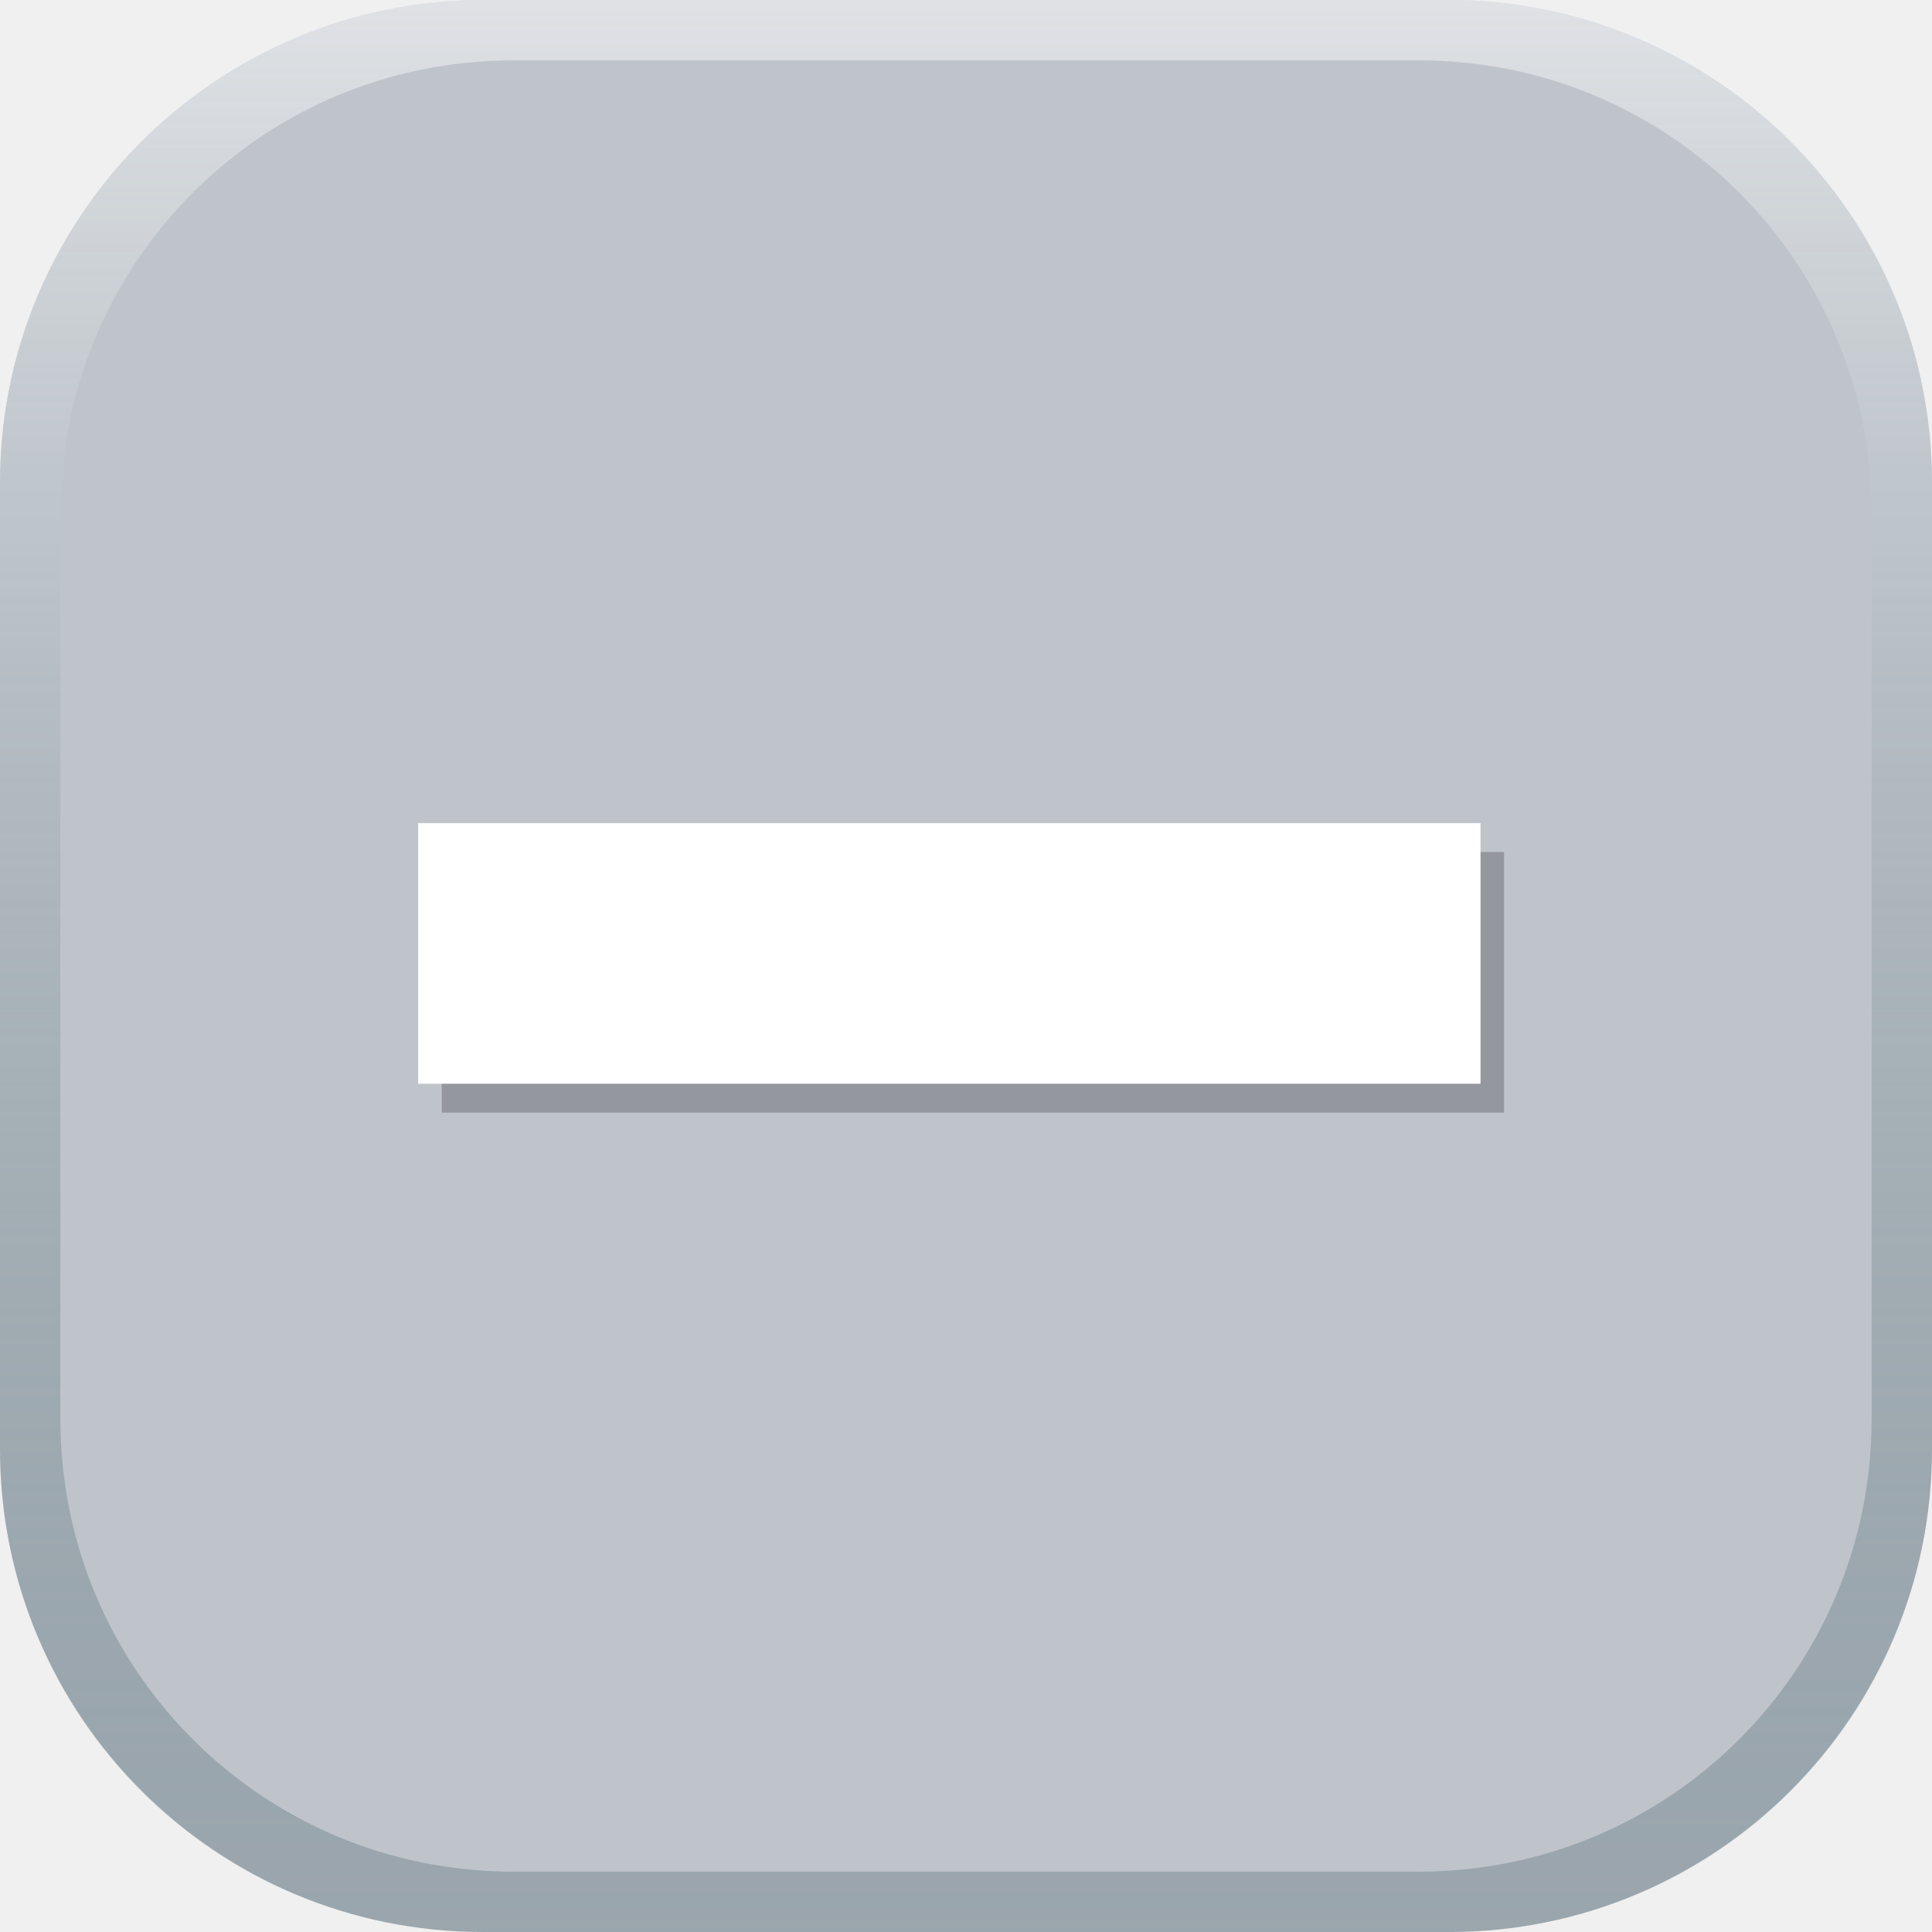
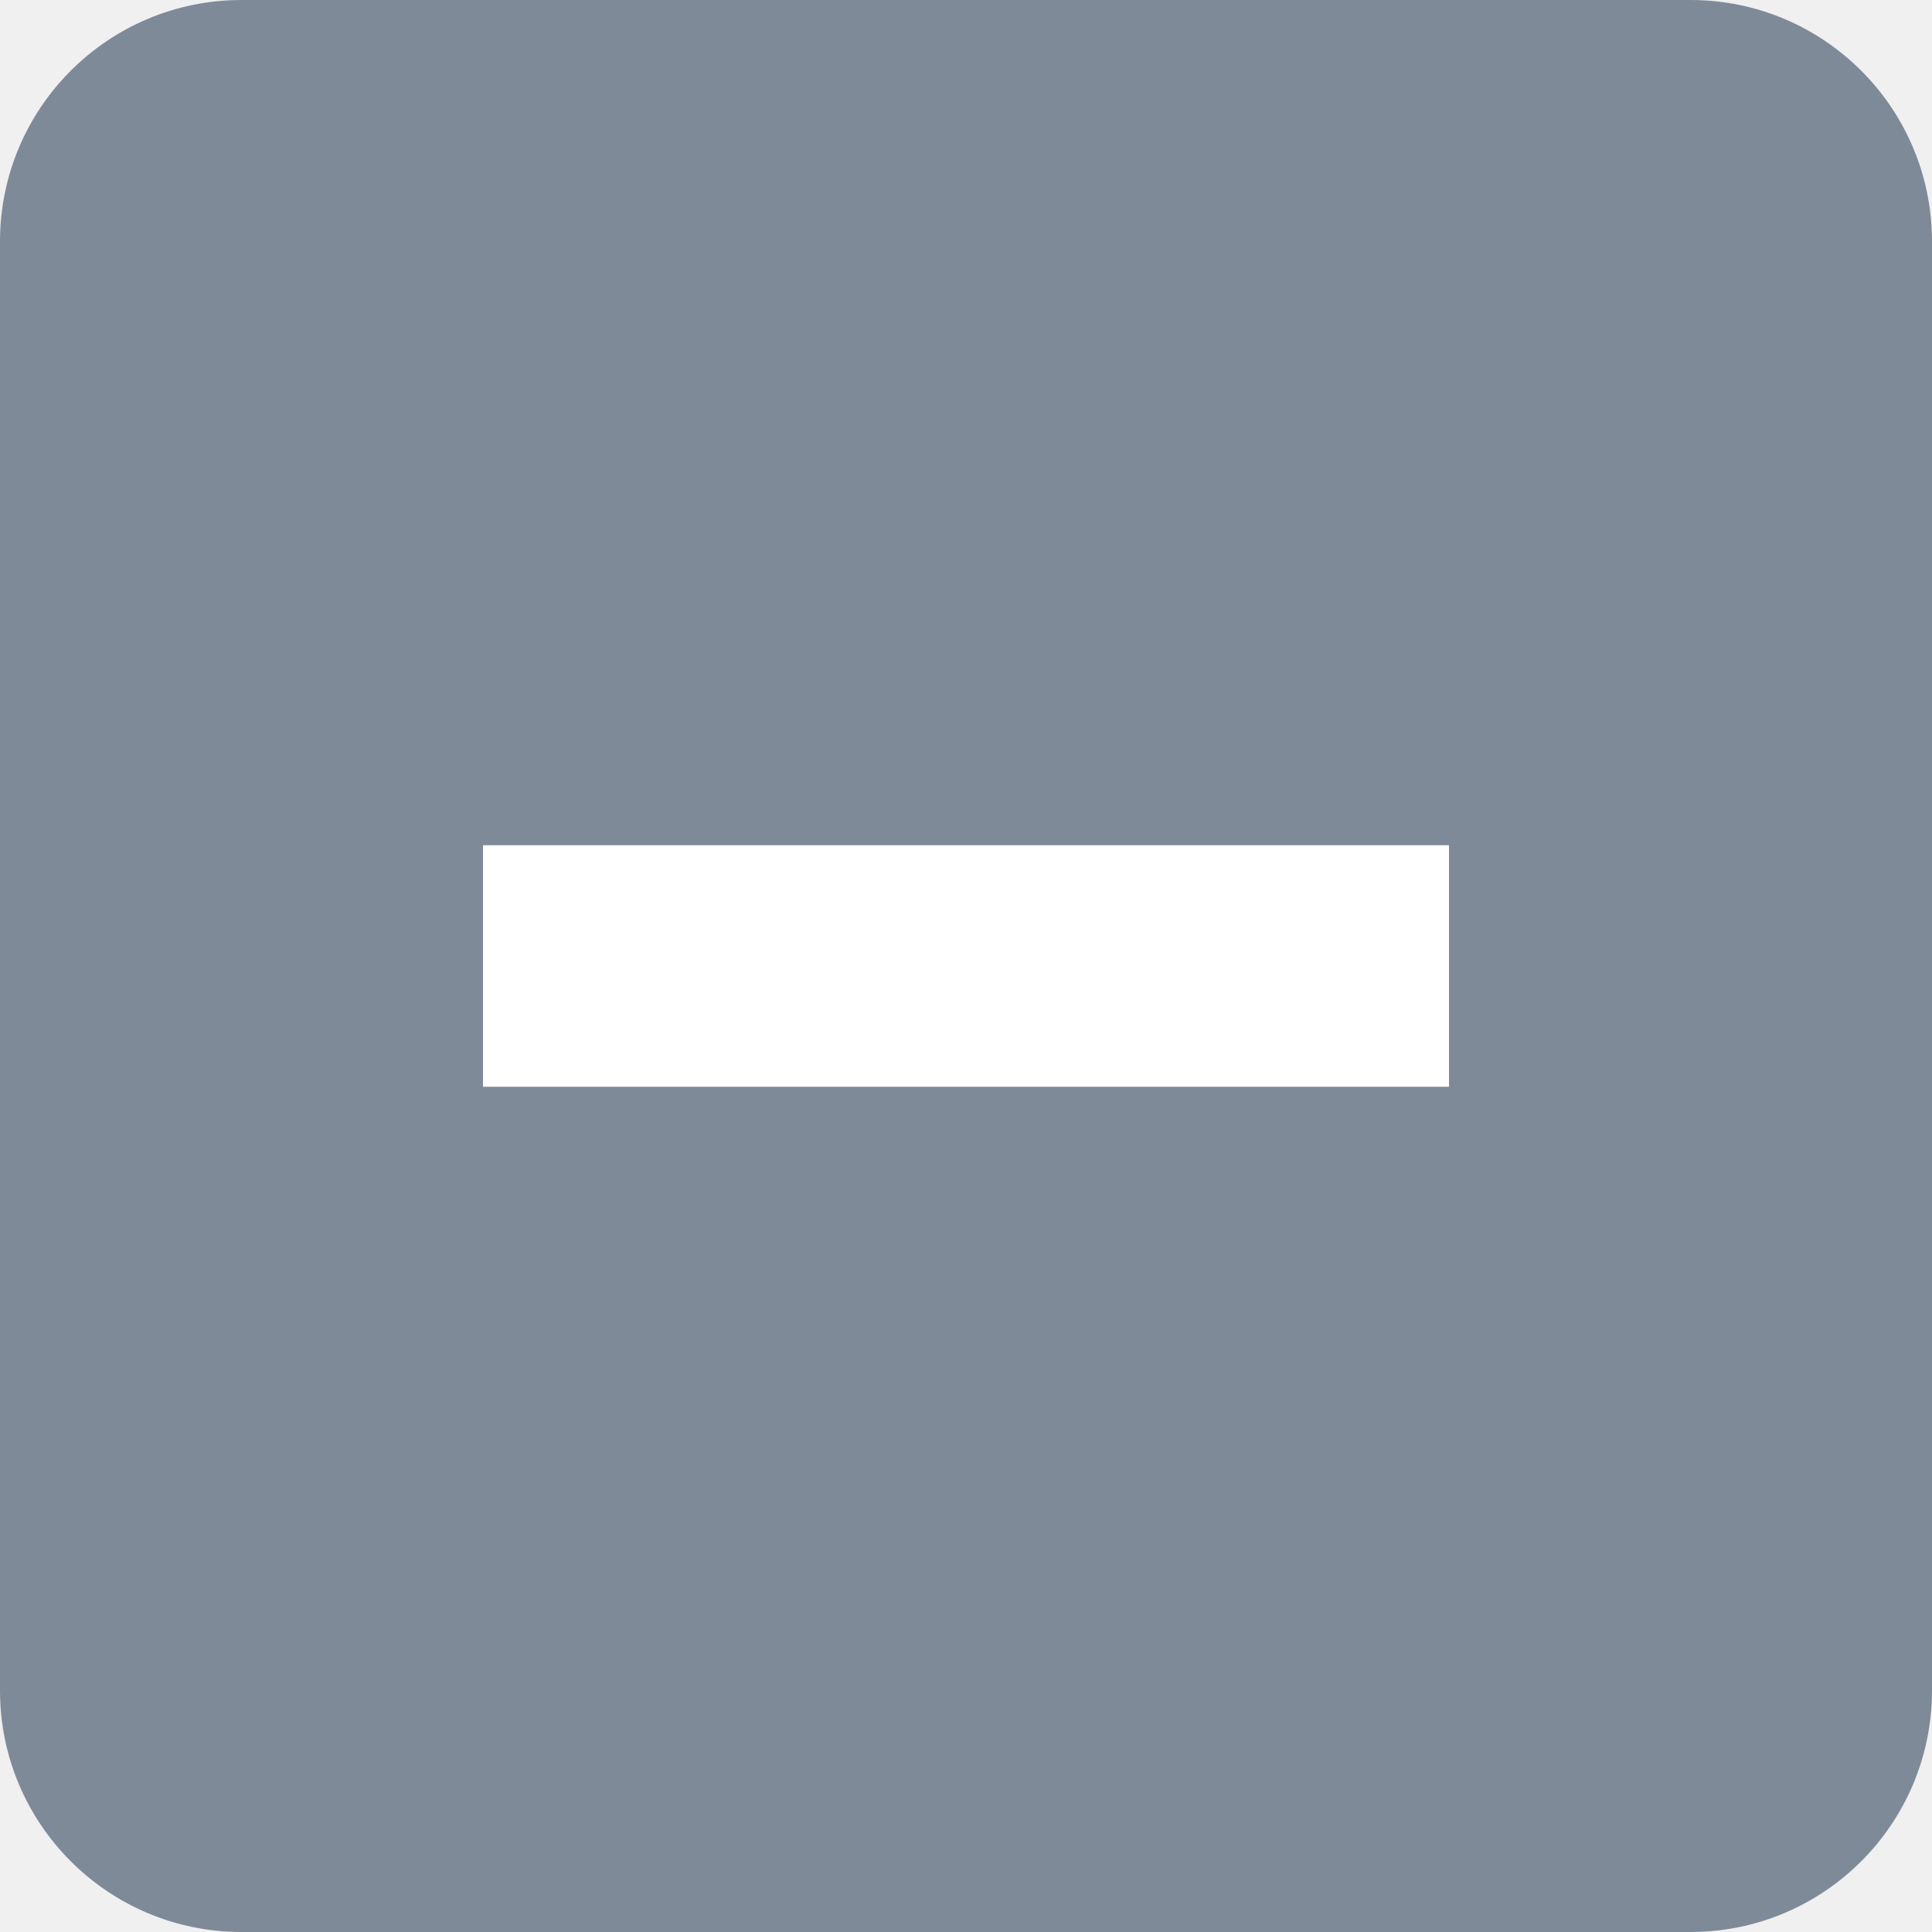
- <svg xmlns="http://www.w3.org/2000/svg" xmlns:xlink="http://www.w3.org/1999/xlink" viewBox="0 0 16 16" id="svg2" version="1.1" width="100%" height="100%">
-   <defs id="defs14">
-     <linearGradient id="linearGradient4153">
-       <stop style="stop-color:#ffffff;stop-opacity:0.5" offset="0" id="stop4155" />
-       <stop style="stop-color:#072c37;stop-opacity:0.2" offset="1" id="stop4157" />
-     </linearGradient>
-     <linearGradient xlink:href="#linearGradient4153" id="linearGradient4159" x1="8" y1="0" x2="8" y2="16" gradientUnits="userSpaceOnUse" />
-   </defs>
-   <rect style="fill:#bfc4cb;fill-opacity:1;stroke:#e6e8eb;stroke-width:0;stroke-linecap:butt;stroke-linejoin:miter;stroke-miterlimit:0;stroke-dasharray:none;stroke-opacity:1" id="rect4133" width="16" height="16" x="4.9999999e-06" y="4.5367433e-06" rx="4" ry="4" />
-   <path style="fill:url(#linearGradient4159);fill-opacity:1;stroke:#e6e8eb;stroke-width:0;stroke-linecap:butt;stroke-linejoin:miter;stroke-miterlimit:0;stroke-dasharray:none;stroke-opacity:1" d="M 4 0 C 1.784 0 0 1.784 0 4 L 0 12 C 0 14.216 1.784 16 4 16 L 12 16 C 14.216 16 16 14.216 16 12 L 16 4 C 16 1.784 14.216 0 12 0 L 4 0 z M 4.25 0.5 L 11.75 0.5 C 13.827 0.5 15.5 2.173 15.5 4.25 L 15.5 11.75 C 15.5 13.827 13.827 15.5 11.75 15.5 L 4.25 15.5 C 2.173 15.5 0.5 13.827 0.5 11.75 L 0.5 4.25 C 0.5 2.173 2.173 0.5 4.25 0.5 z " id="rect4148" />
-   <rect id="rect5240" style="fill:#000000;fill-opacity:0.227" height="2.158" y="7.056" x="3.658" width="8.798" />
-   <rect width="8.798" x="3.463" y="6.817" height="2.158" style="fill:#ffffff;fill-opacity:1" id="rect4142" />
+ <svg xmlns="http://www.w3.org/2000/svg" viewBox="0 0 16 16" id="svg2" version="1.1" width="100%" height="100%">
+   <defs id="defs14" />
+   <rect style="fill:#7f8a99;fill-opacity:1;stroke:#e6e8eb;stroke-width:0;stroke-linecap:butt;stroke-linejoin:miter;stroke-miterlimit:0;stroke-dasharray:none;stroke-opacity:1" id="rect4133" width="16" height="16" x="4.9999999e-06" y="4.5367433e-06" rx="2" ry="2" />
+   <rect width="8" x="4" y="7" height="2" style="fill:#ffffff;fill-opacity:1" id="rect4142" />
</svg>
